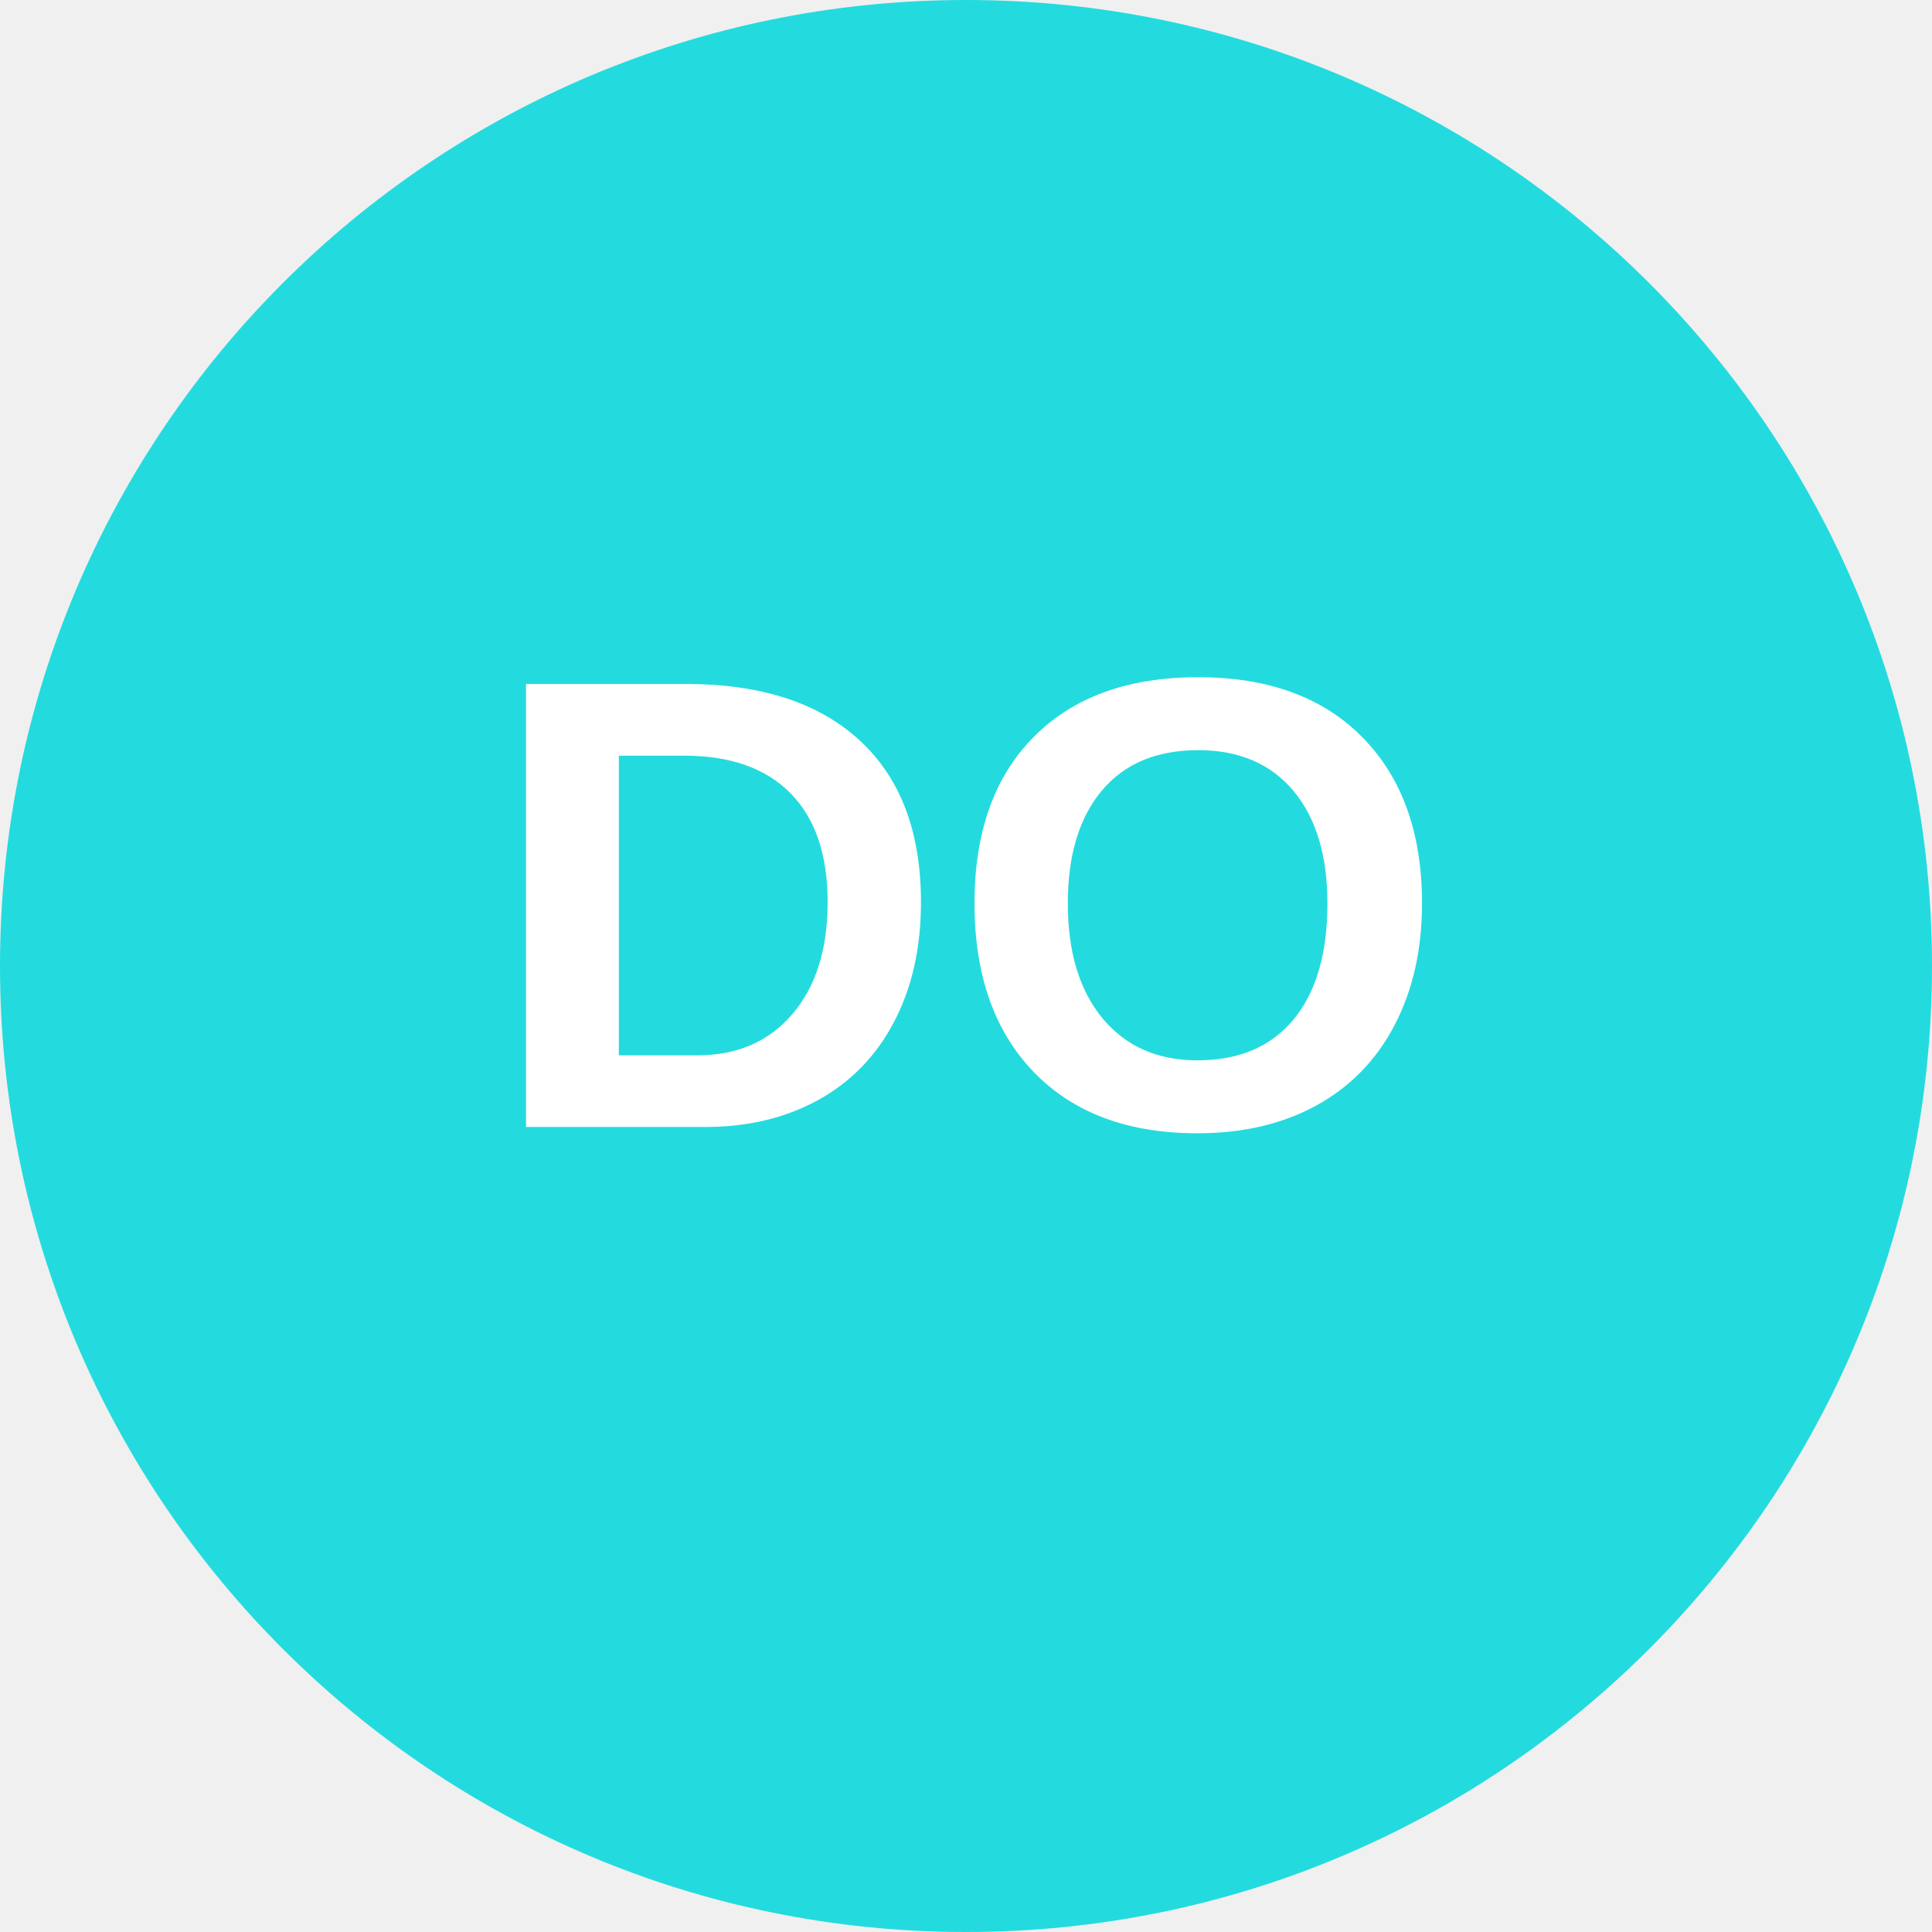
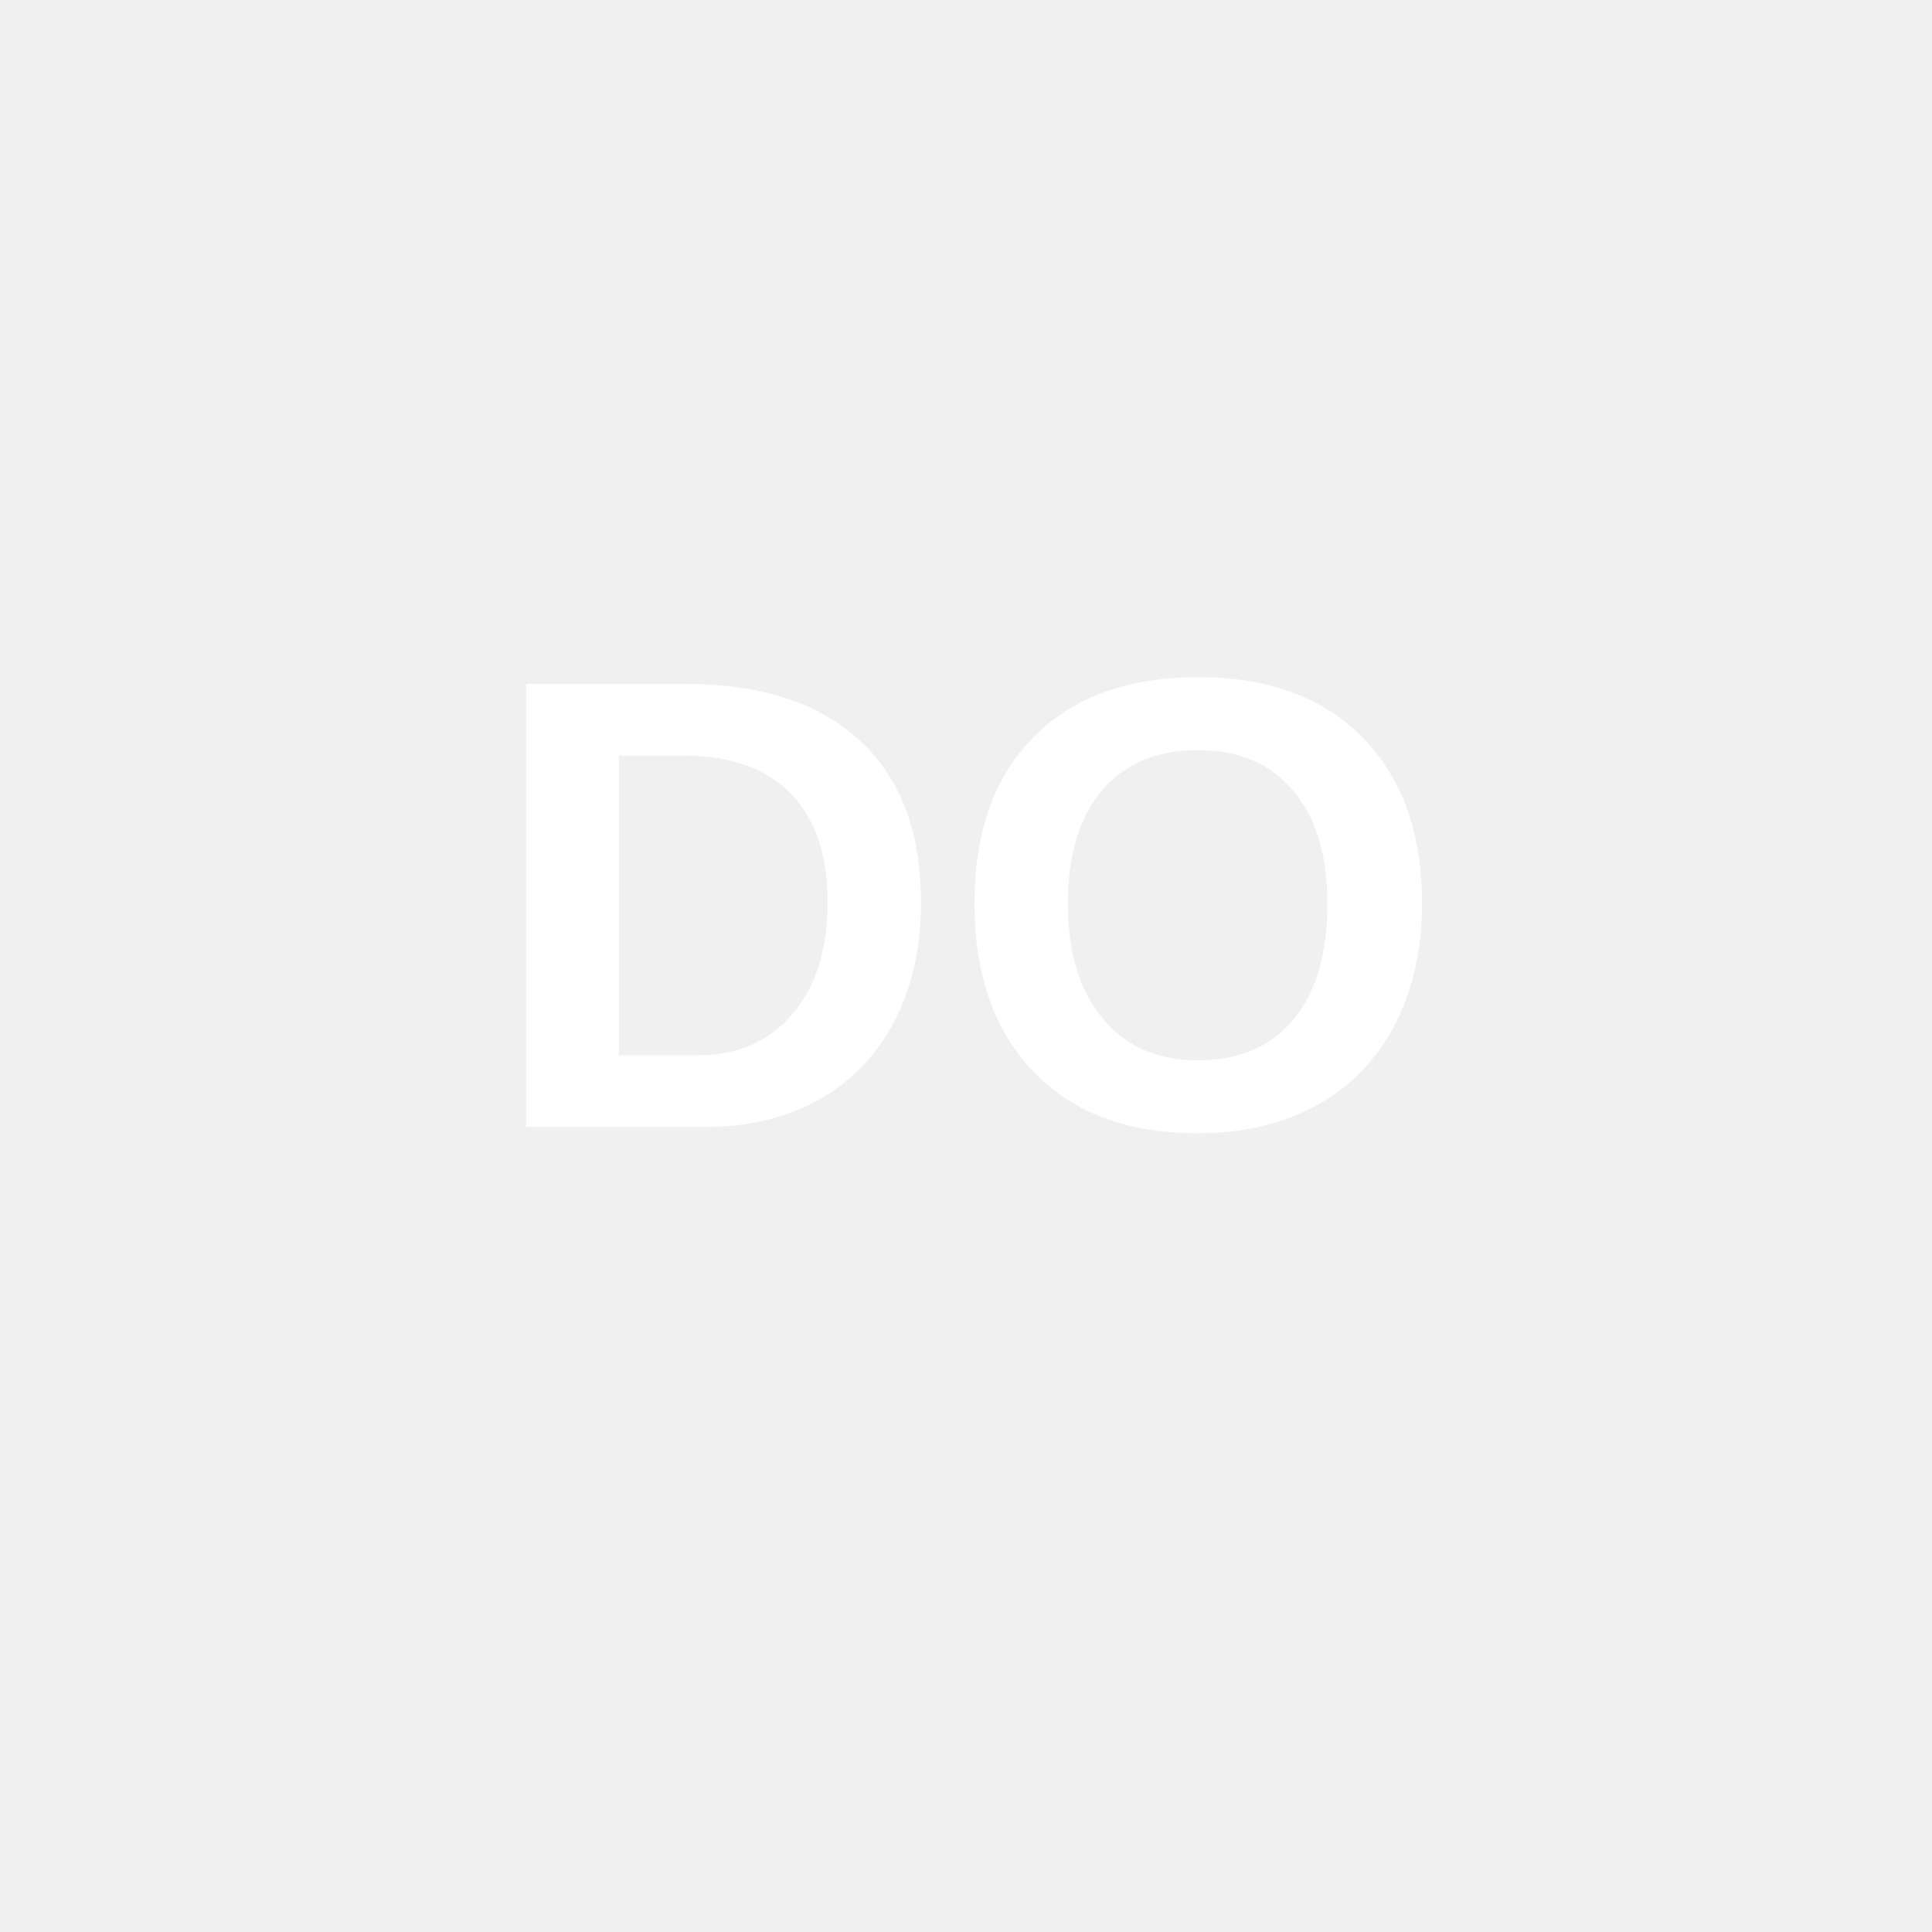
- <svg xmlns="http://www.w3.org/2000/svg" width="120" height="120" viewBox="0 0 120 120" fill="none">
-   <circle cx="60" cy="60" r="60" fill="#23dbde" />
+ <svg width="120" height="120" viewBox="0 0 120 120" style="background-color: #23dbde; border-radius: 50%;">
  <text x="60" y="70" font-family="Arial, sans-serif" font-size="40" font-weight="bold" text-anchor="middle" fill="white">DO</text>
</svg>
